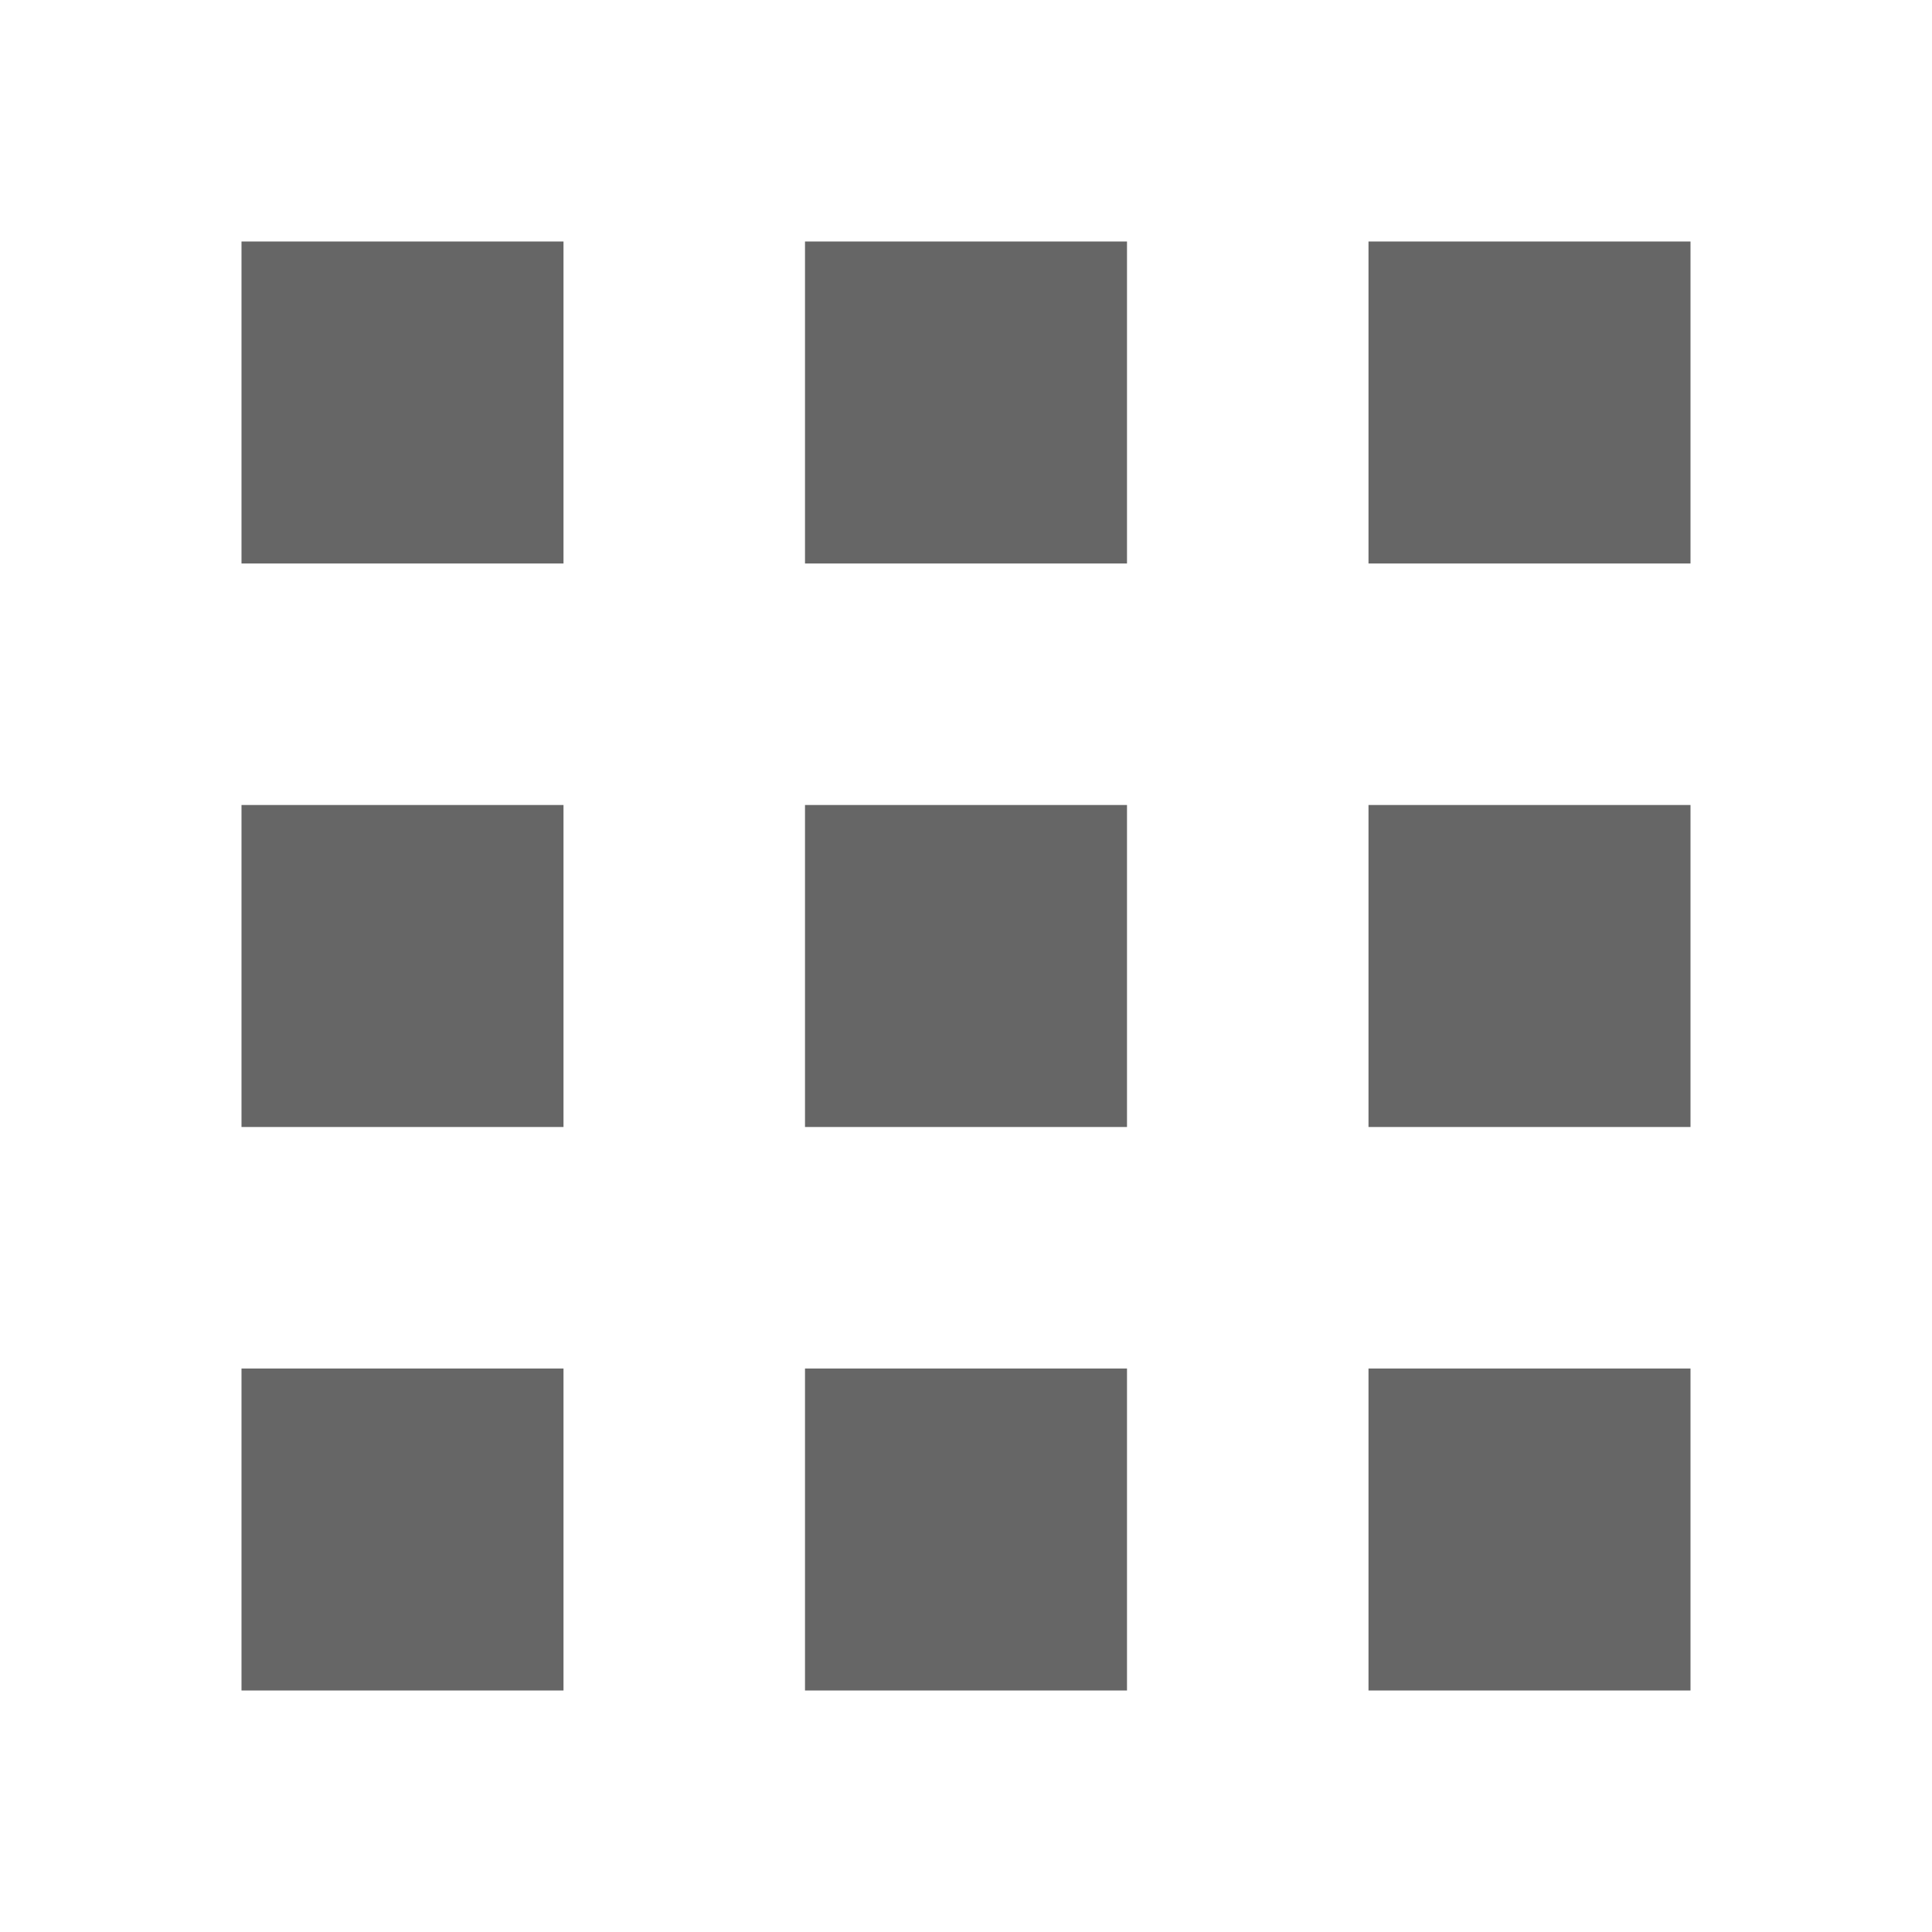
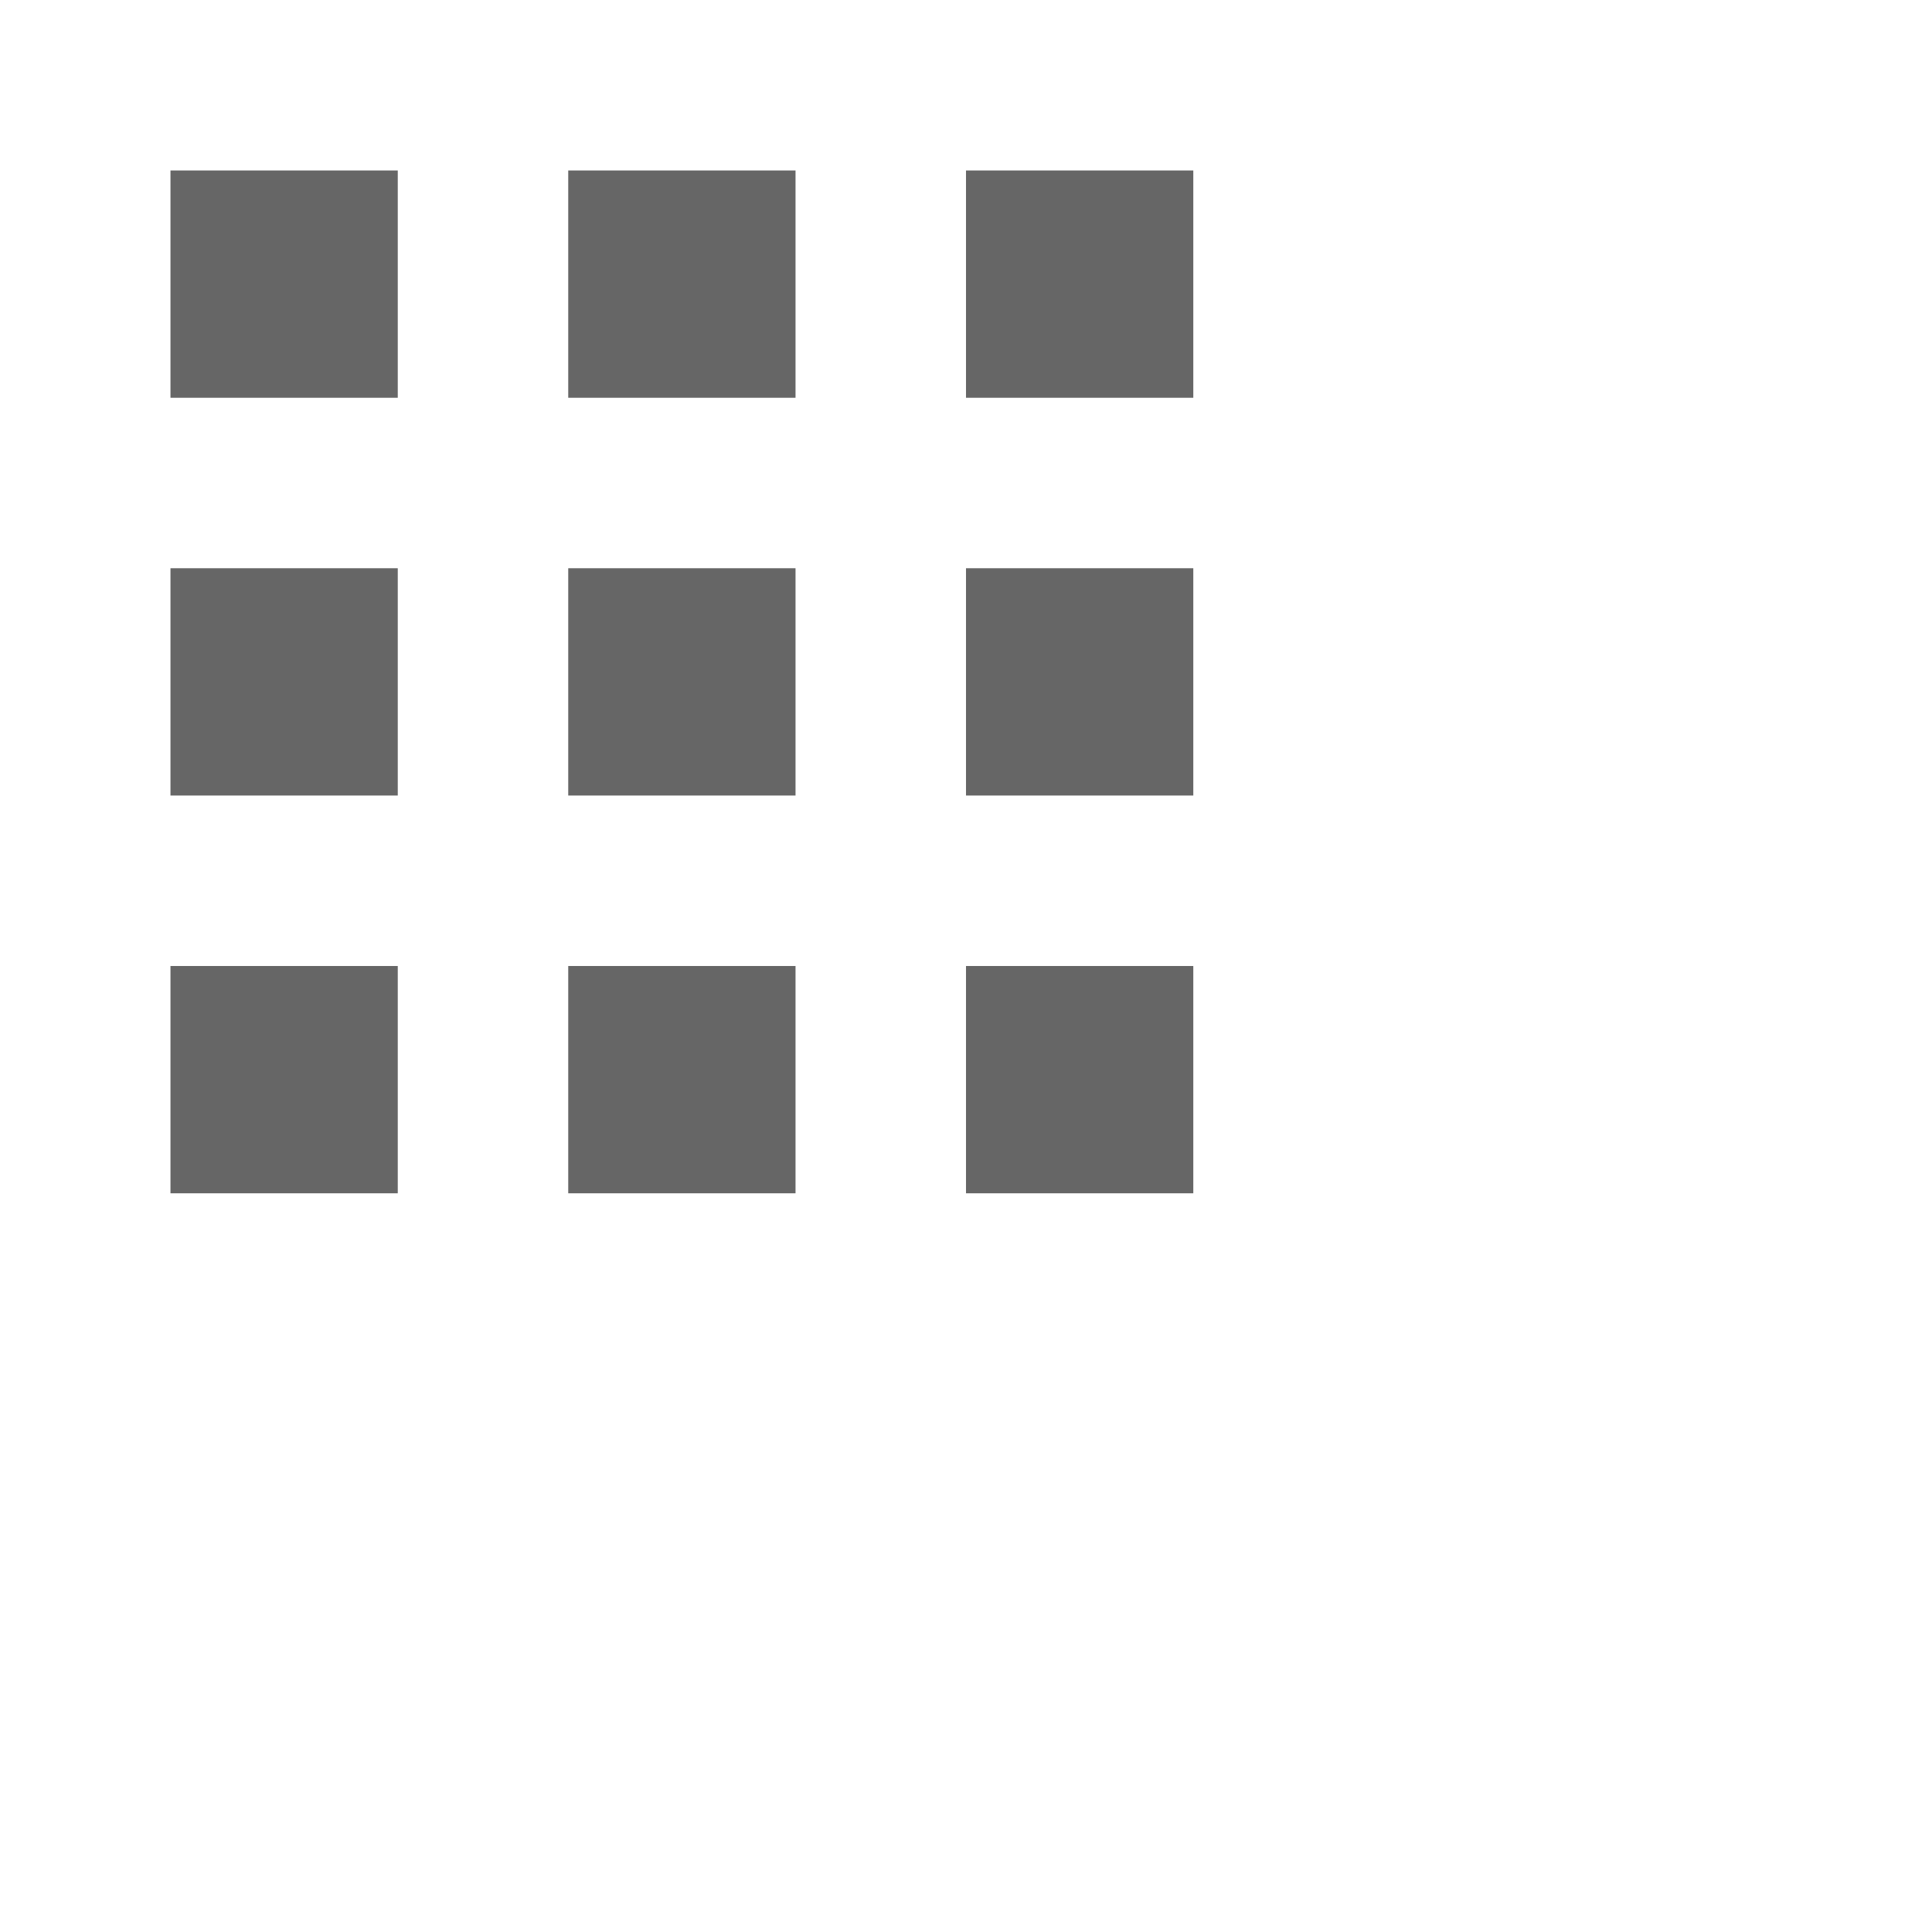
- <svg xmlns="http://www.w3.org/2000/svg" height="24" width="24" fill="rgba(0,0,0,0.6)">
+ <svg xmlns="http://www.w3.org/2000/svg" height="34" width="34" fill="rgba(0,0,0,0.6)">
  <path d="M10 10h4v4h-4v-4zm0 11h4v-4h-4v4zm-7-7h4v-4H3v4zm0 7h4v-4H3v4zM3 7h4V3H3v4zm14 7h4v-4h-4v4zm0-11v4h4V3h-4zm-7 4h4V3h-4v4zm7 14h4v-4h-4v4z" />
</svg>
